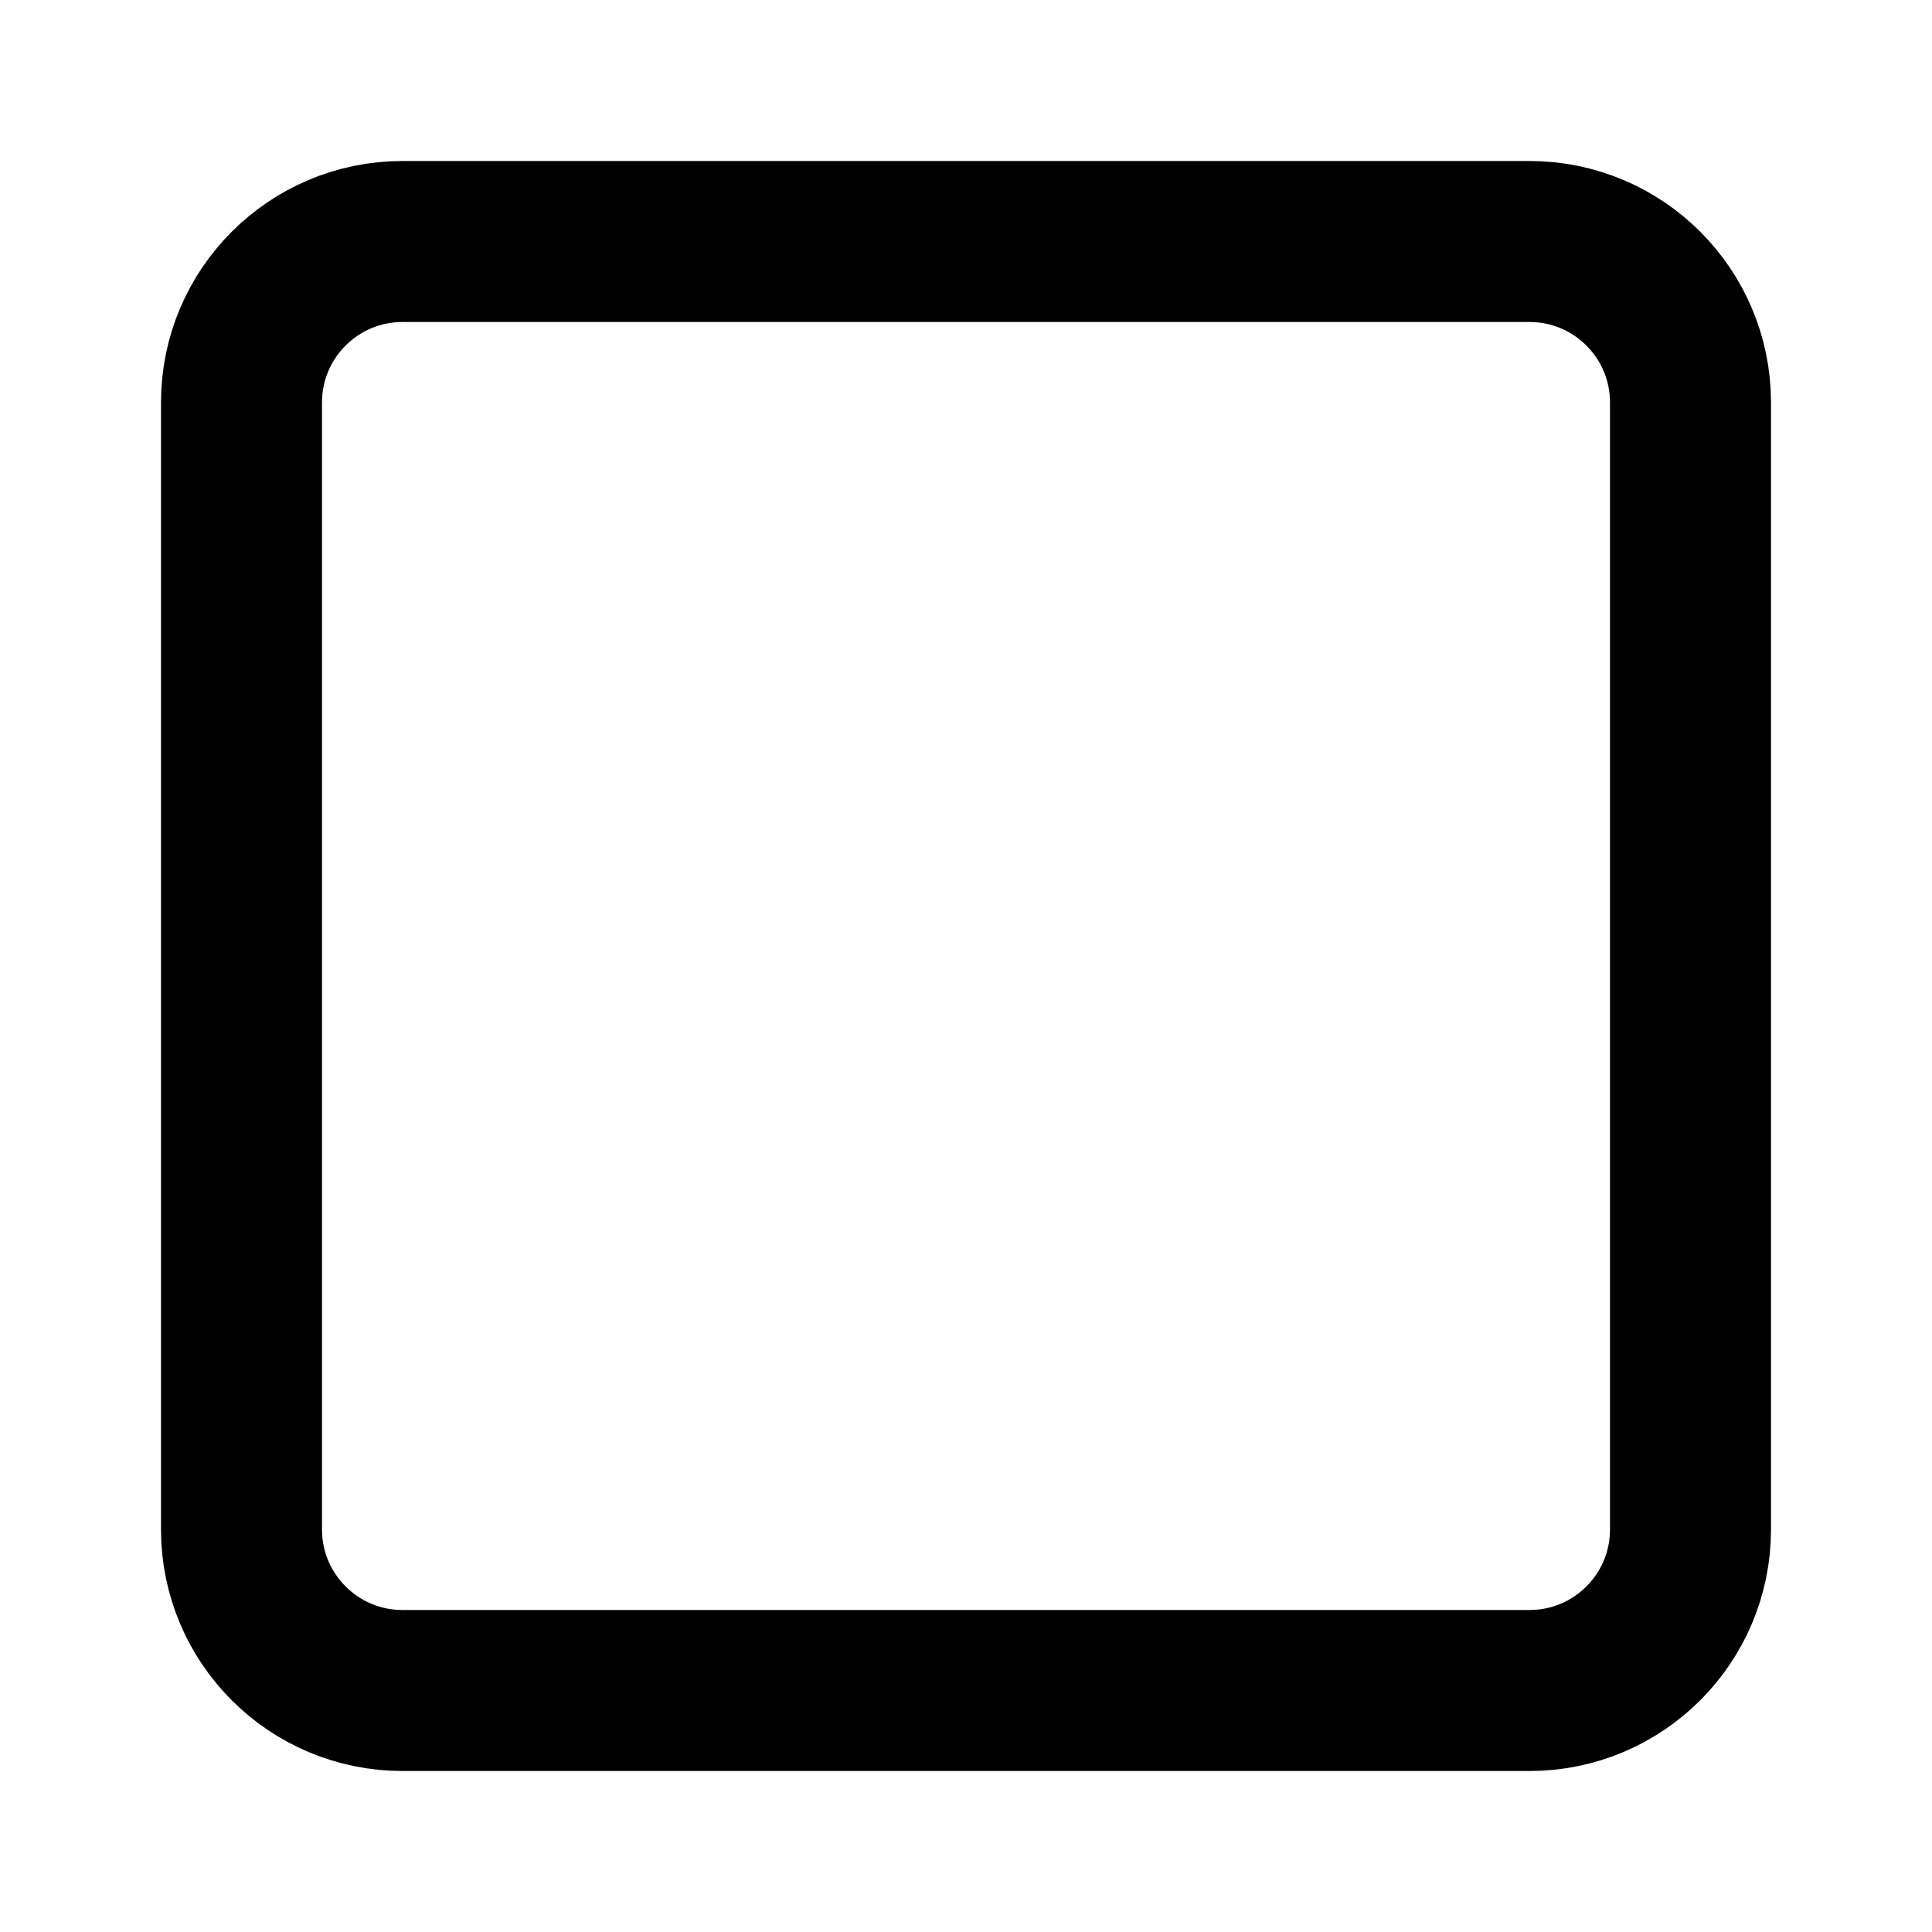
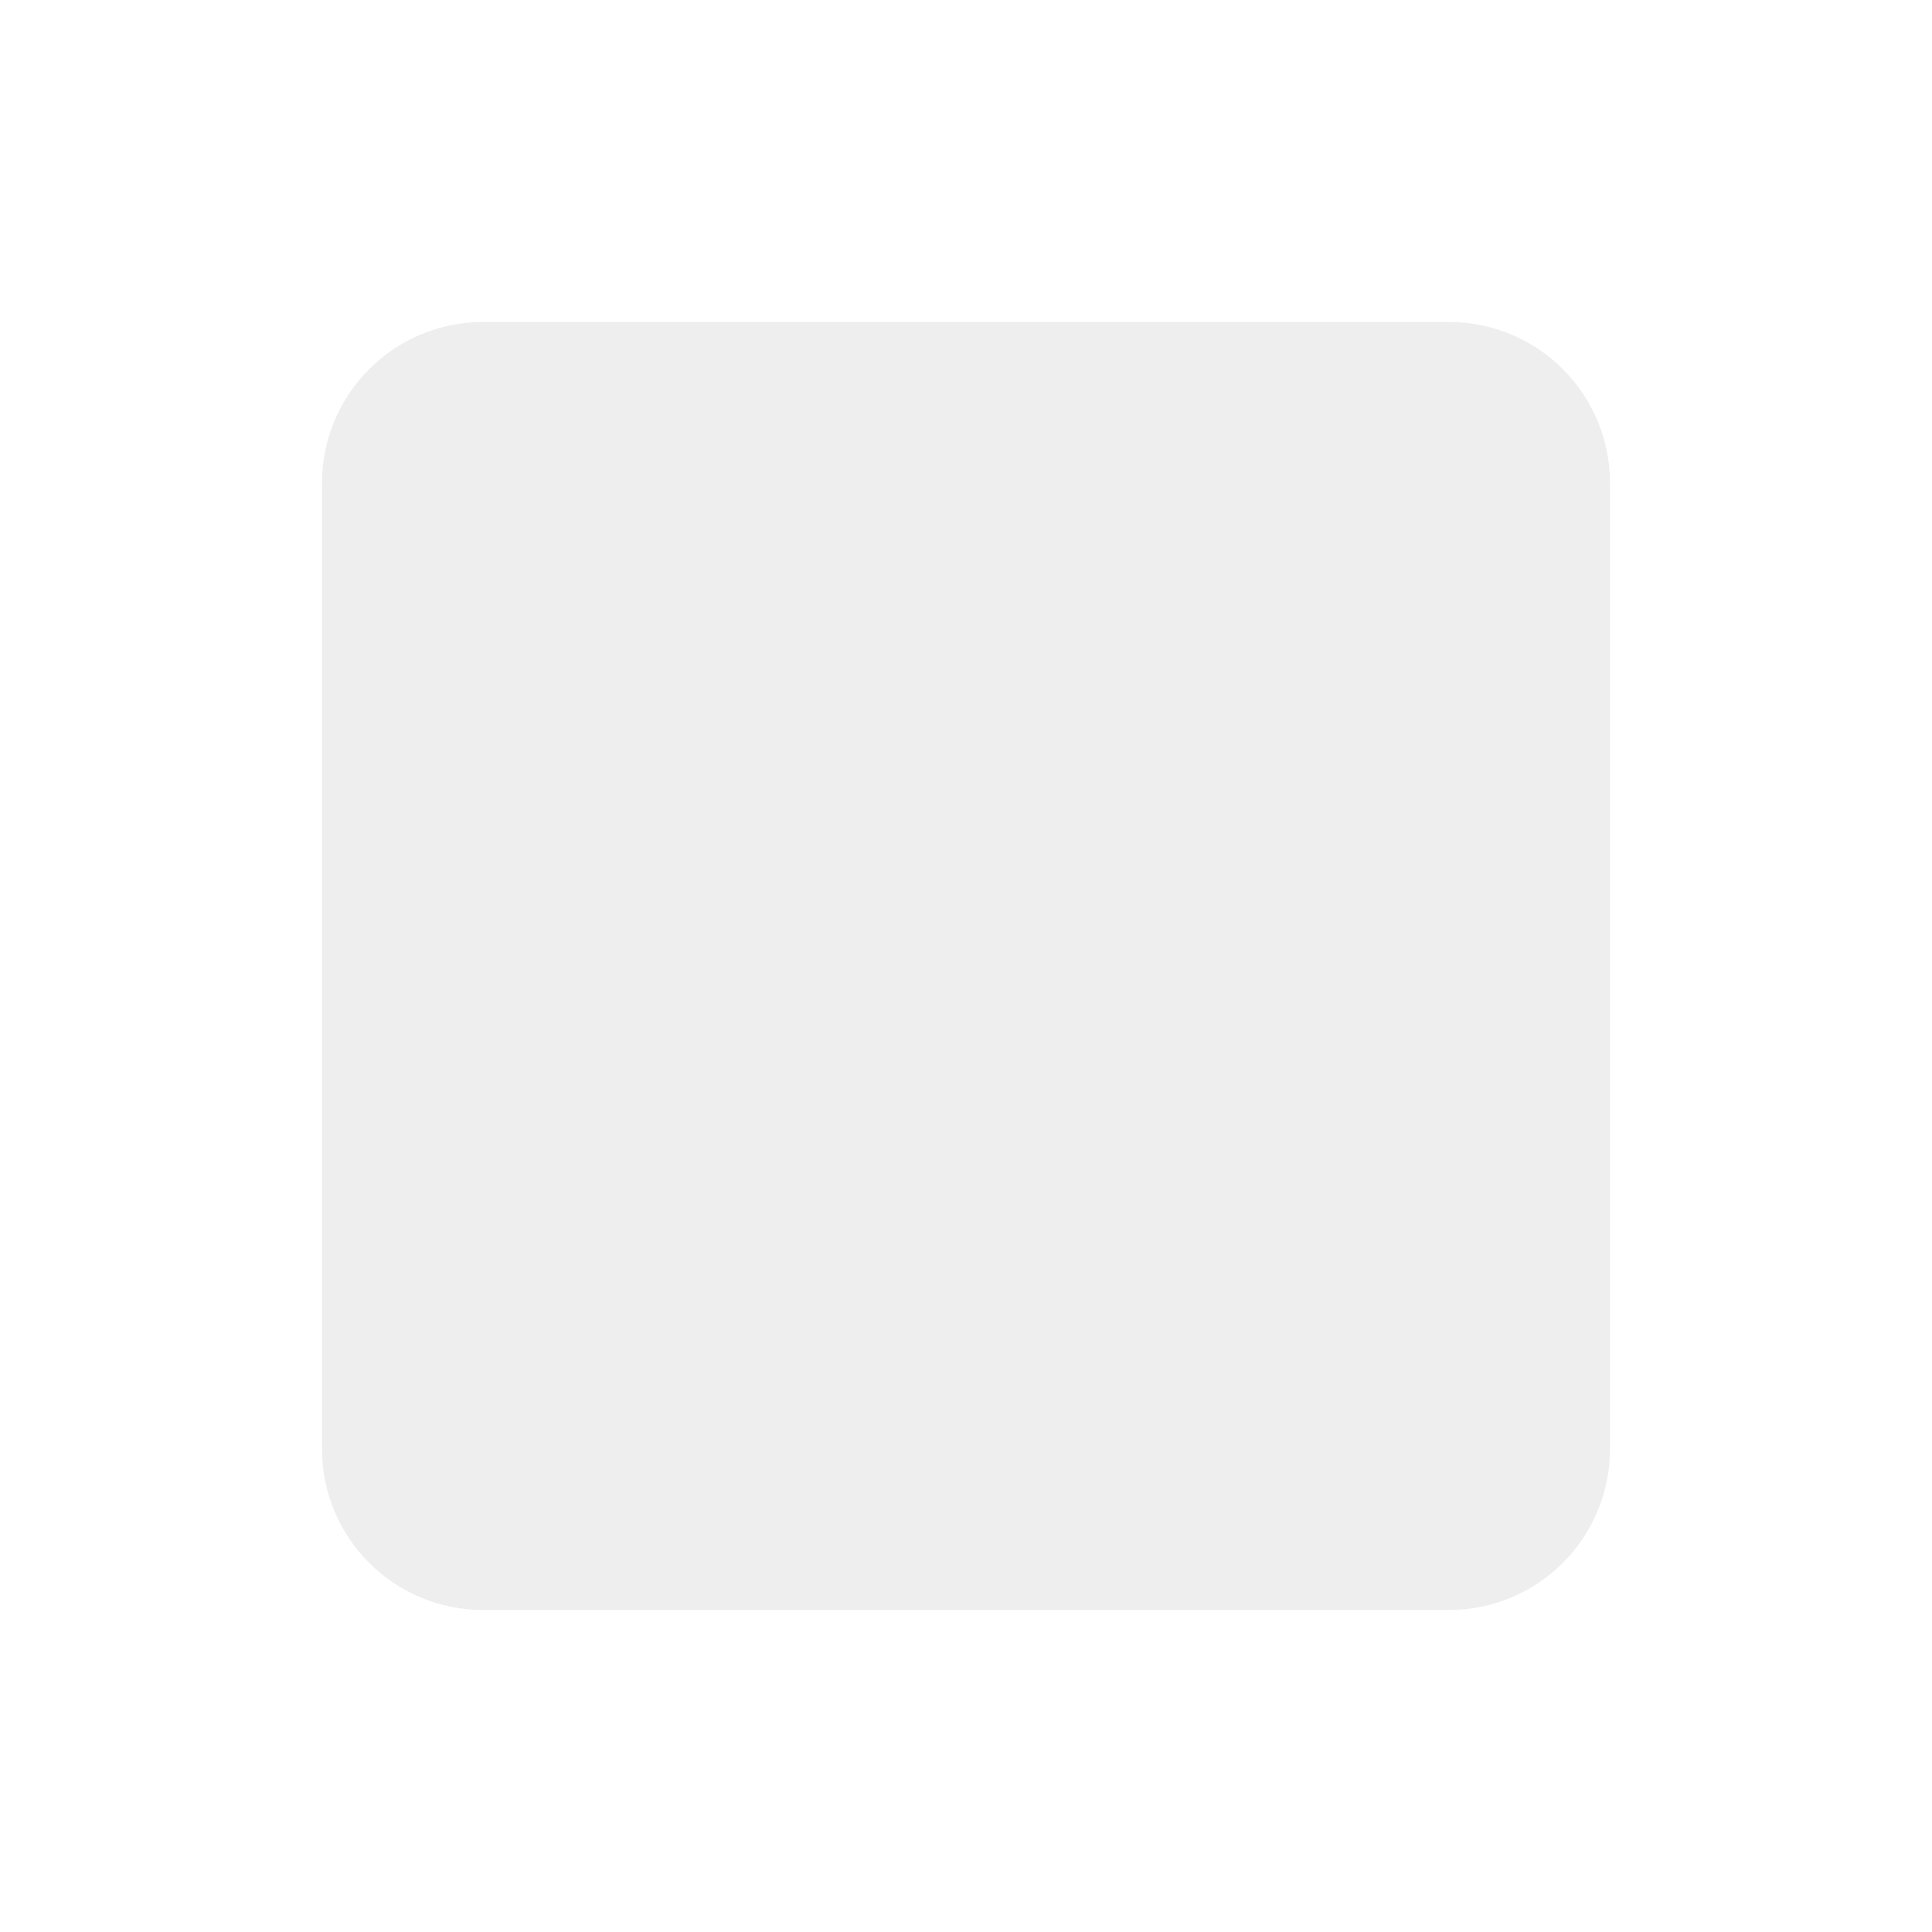
- <svg xmlns="http://www.w3.org/2000/svg" width="24" height="24" viewBox="0 0 24 24" fill="none" stroke="currentColor" stroke-width="2" stroke-linecap="round" stroke-linejoin="round" class="icon icon-tabler icons-tabler-outline icon-tabler-square">
-   <path stroke="none" d="M0 0h24v24H0z" fill="none" />
-   <path d="M3 3m0 2a2 2 0 0 1 2 -2h14a2 2 0 0 1 2 2v14a2 2 0 0 1 -2 2h-14a2 2 0 0 1 -2 -2z" />
+ <svg xmlns="http://www.w3.org/2000/svg" width="800px" height="800px" viewBox="0 0 24 24" fill="#eee">
+   <rect x="4" y="4" width="16" height="16" rx="2" stroke="" stroke-width="2" stroke-linecap="round" stroke-linejoin="round" />
</svg>
